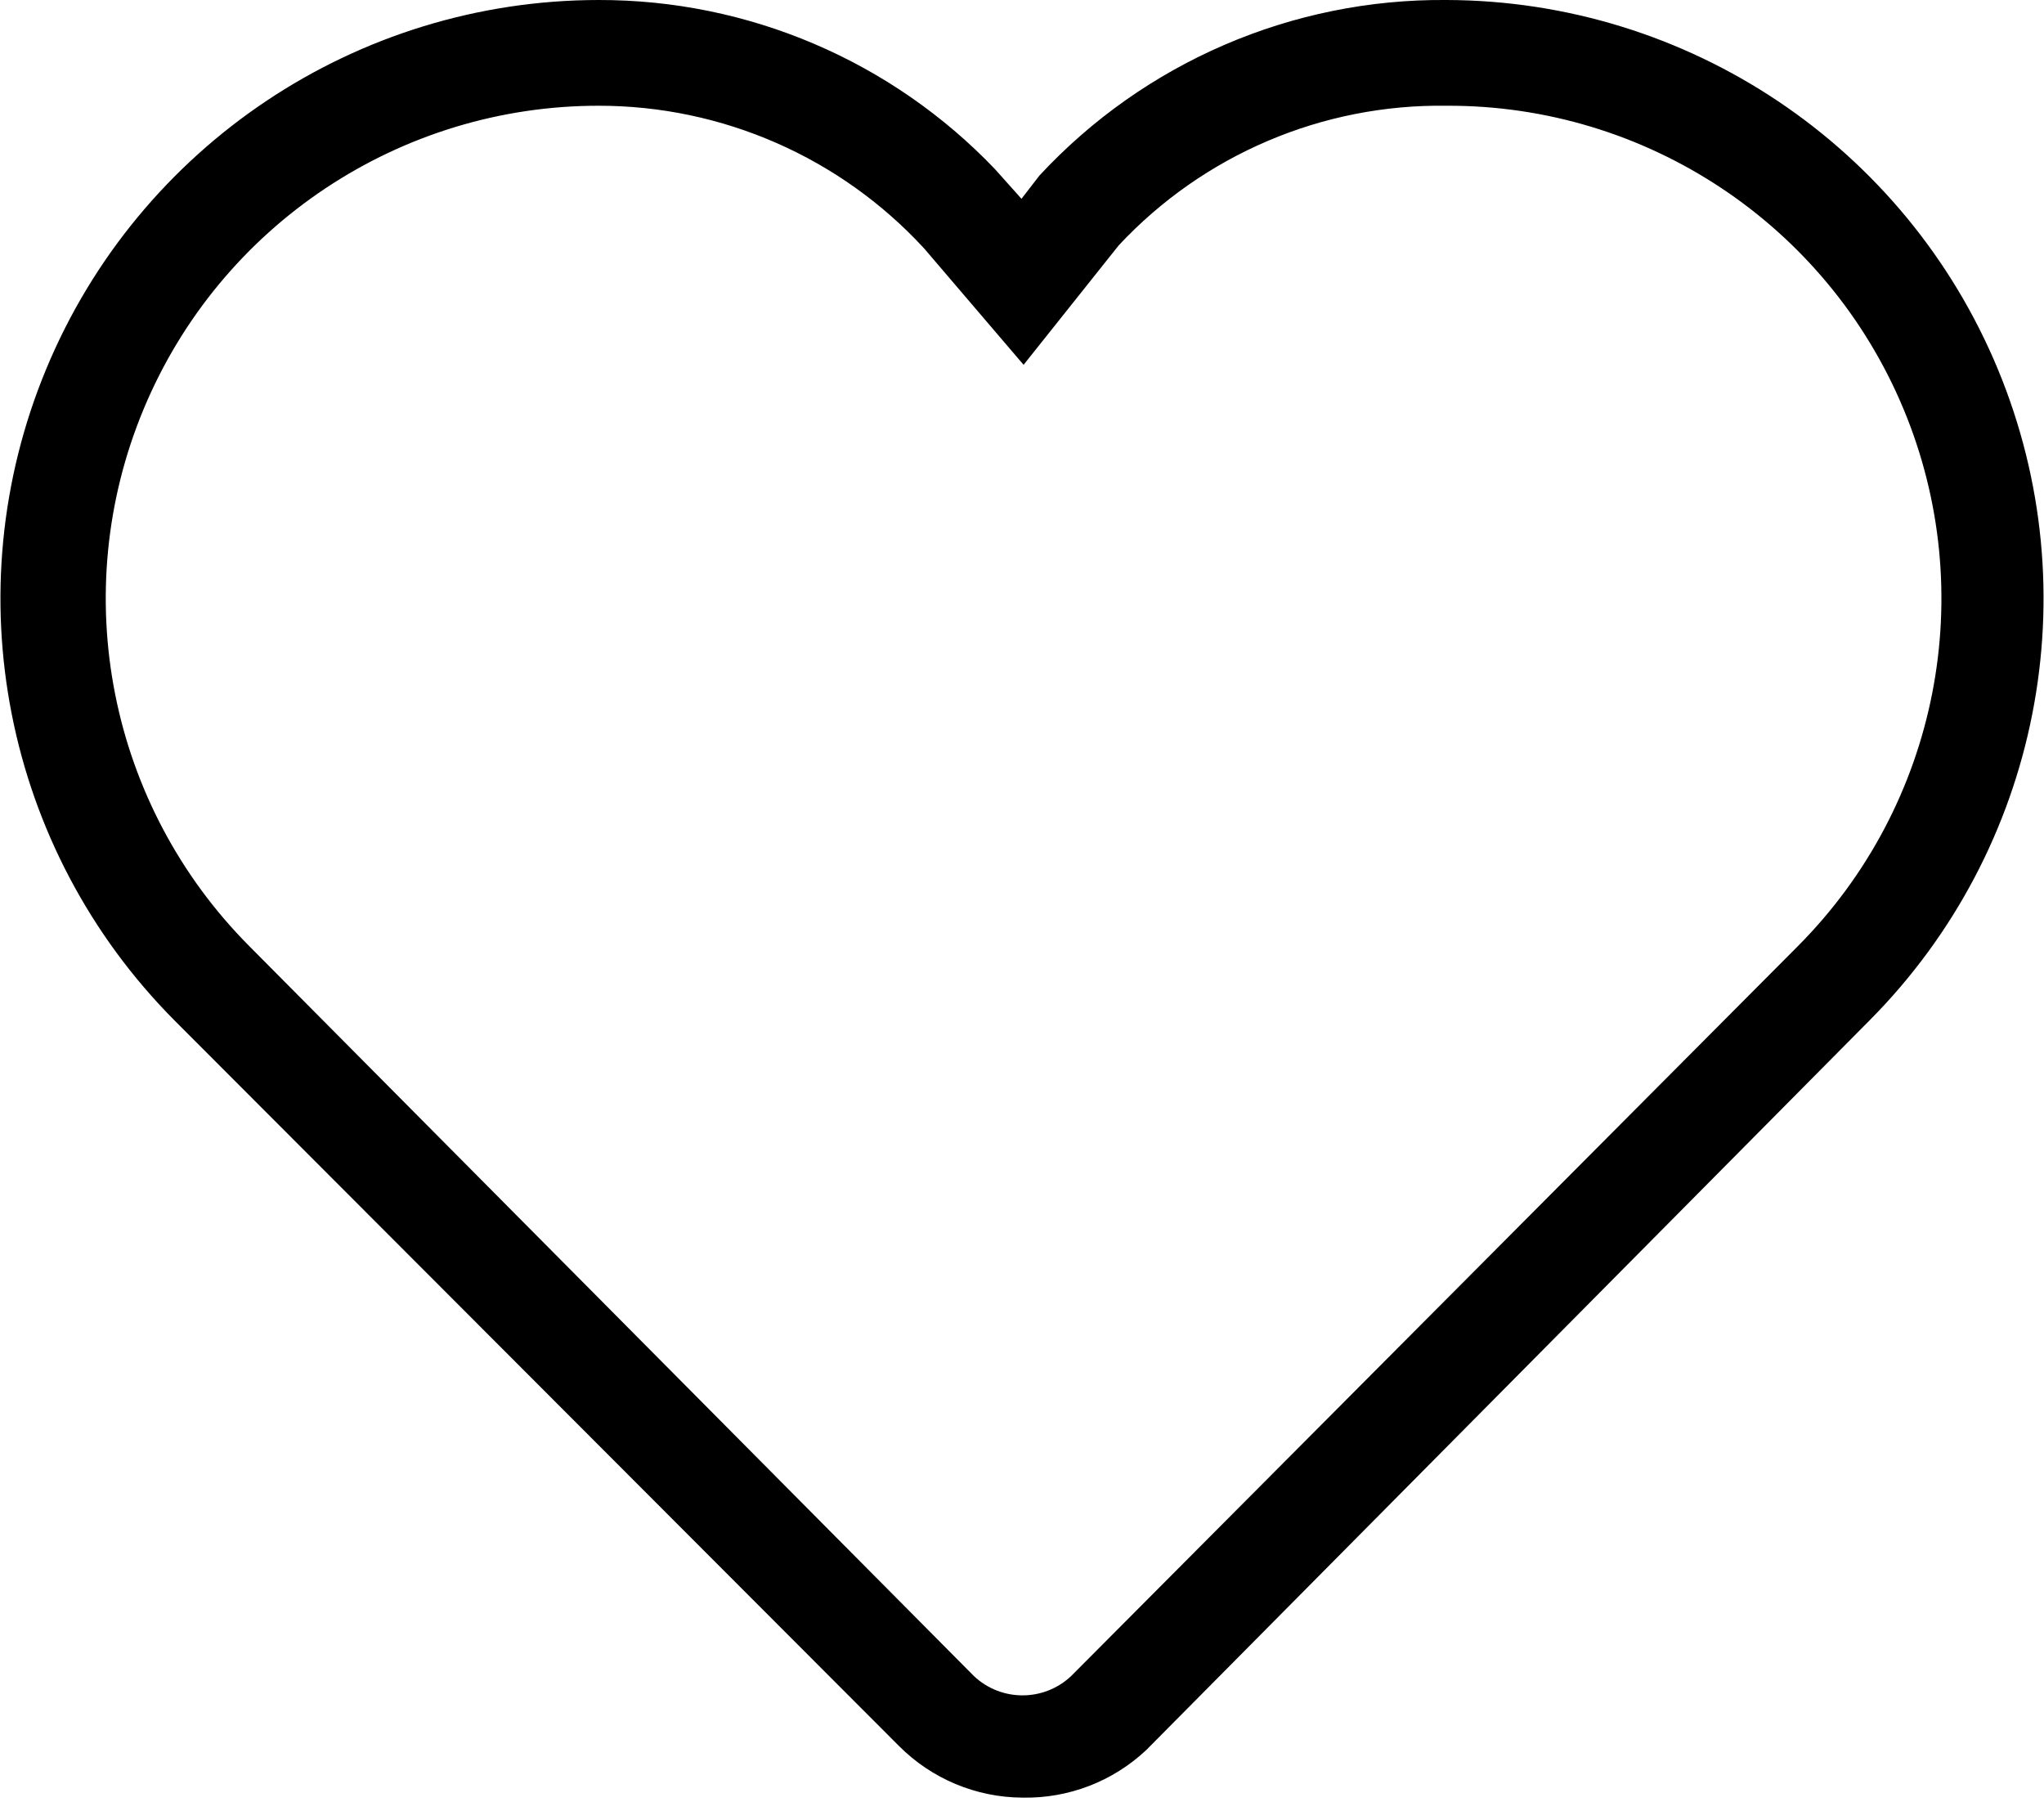
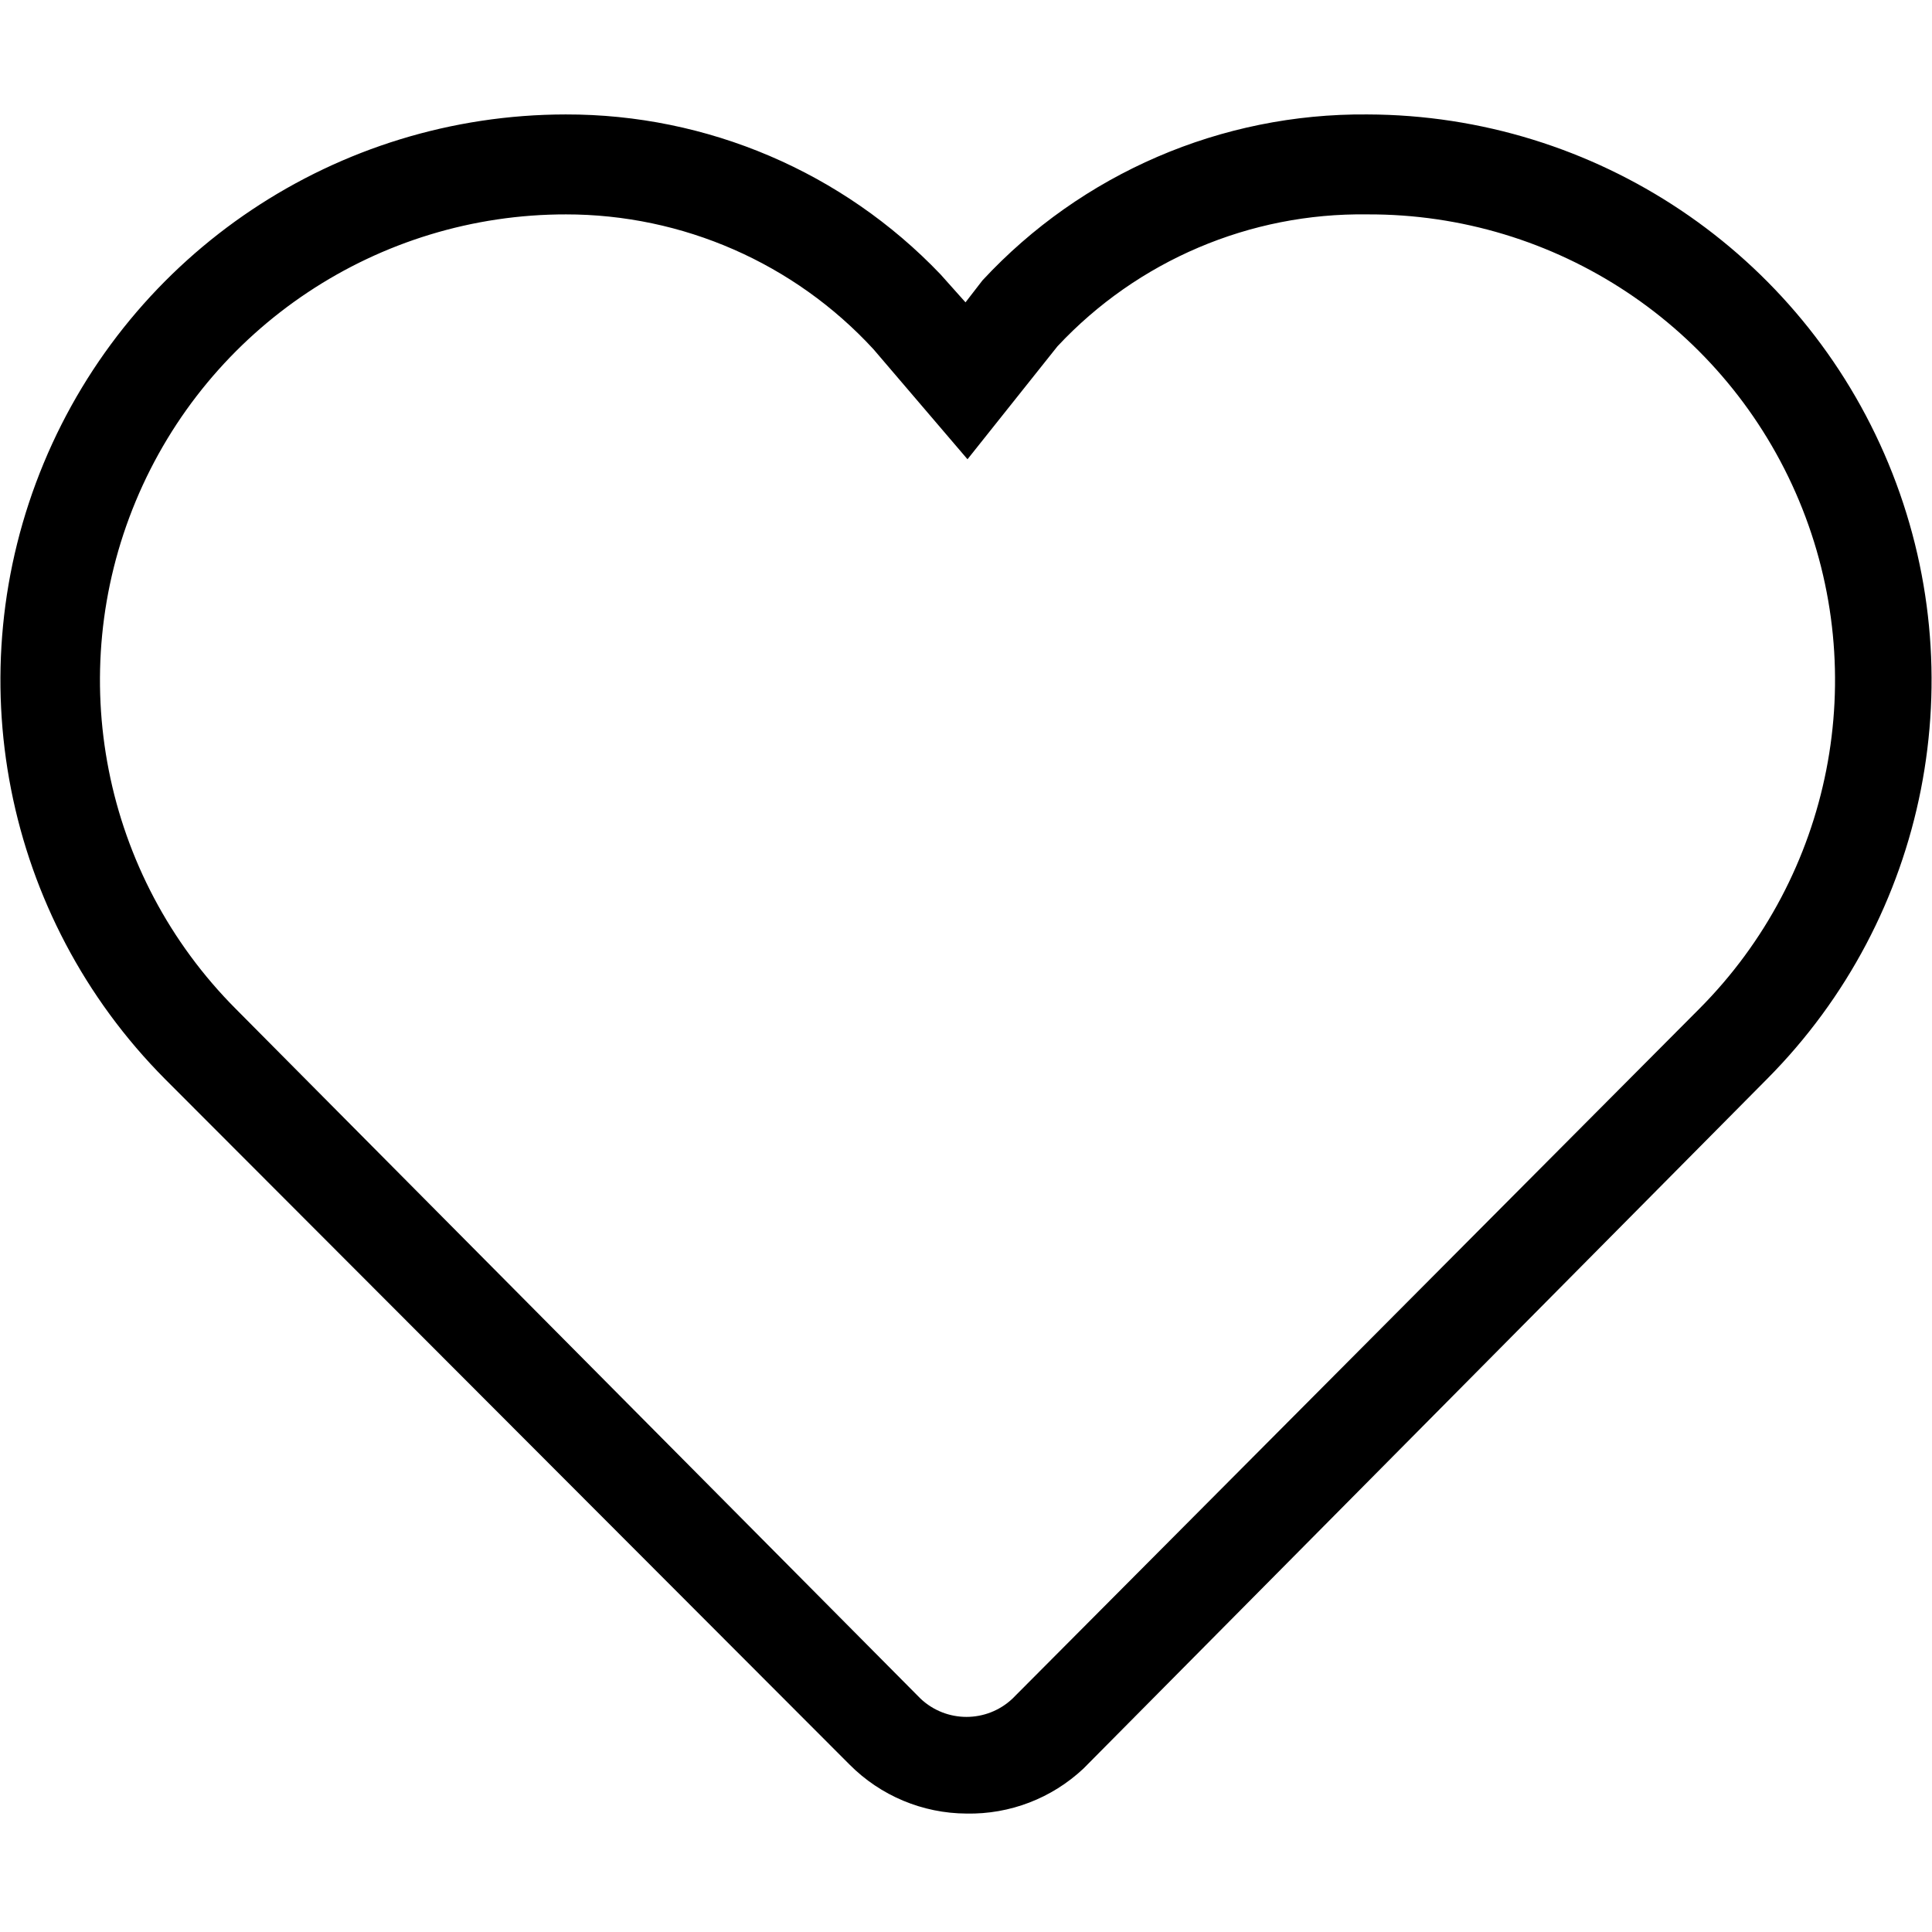
- <svg xmlns="http://www.w3.org/2000/svg" id="Layer_1" data-name="Layer 1" viewBox="0 0 19.33 17.04">
-   <g id="HEART">
-     <path d="M9.67,17a1.66,1.66,0,0,1-1.17-.49L1.65,9.65A5.66,5.66,0,0,1,5.66,0,5.17,5.17,0,0,1,9.41,1.6l.25.28.17-.22A5.19,5.19,0,0,1,13.68,0a5.66,5.66,0,0,1,4,9.65l-6.84,6.9A1.66,1.66,0,0,1,9.67,17Zm-4-16A4.66,4.66,0,0,0,2.36,8.95l6.85,6.9a.67.67,0,0,0,.92,0L17,8.95A4.66,4.66,0,0,0,13.68,1a4.16,4.16,0,0,0-3.1,1.32l-.9,1.13L8.74,2.35A4.18,4.18,0,0,0,5.66,1Z" />
-   </g>
+ <svg xmlns="http://www.w3.org/2000/svg" width="21" height="21" viewBox="0 0 19.33 17.04">
+   <path fill="currentColor" d="M9.67,17a1.66,1.66,0,0,1-1.17-.49L1.65,9.65A5.66,5.66,0,0,1,5.66,0,5.17,5.17,0,0,1,9.41,1.6l.25.28.17-.22A5.19,5.19,0,0,1,13.68,0a5.66,5.66,0,0,1,4,9.65l-6.84,6.9A1.66,1.66,0,0,1,9.67,17Zm-4-16A4.66,4.66,0,0,0,2.36,8.95l6.85,6.9a.67.67,0,0,0,.92,0L17,8.95A4.66,4.66,0,0,0,13.68,1a4.16,4.16,0,0,0-3.1,1.32l-.9,1.13L8.74,2.35A4.18,4.18,0,0,0,5.66,1Z" />
</svg>
